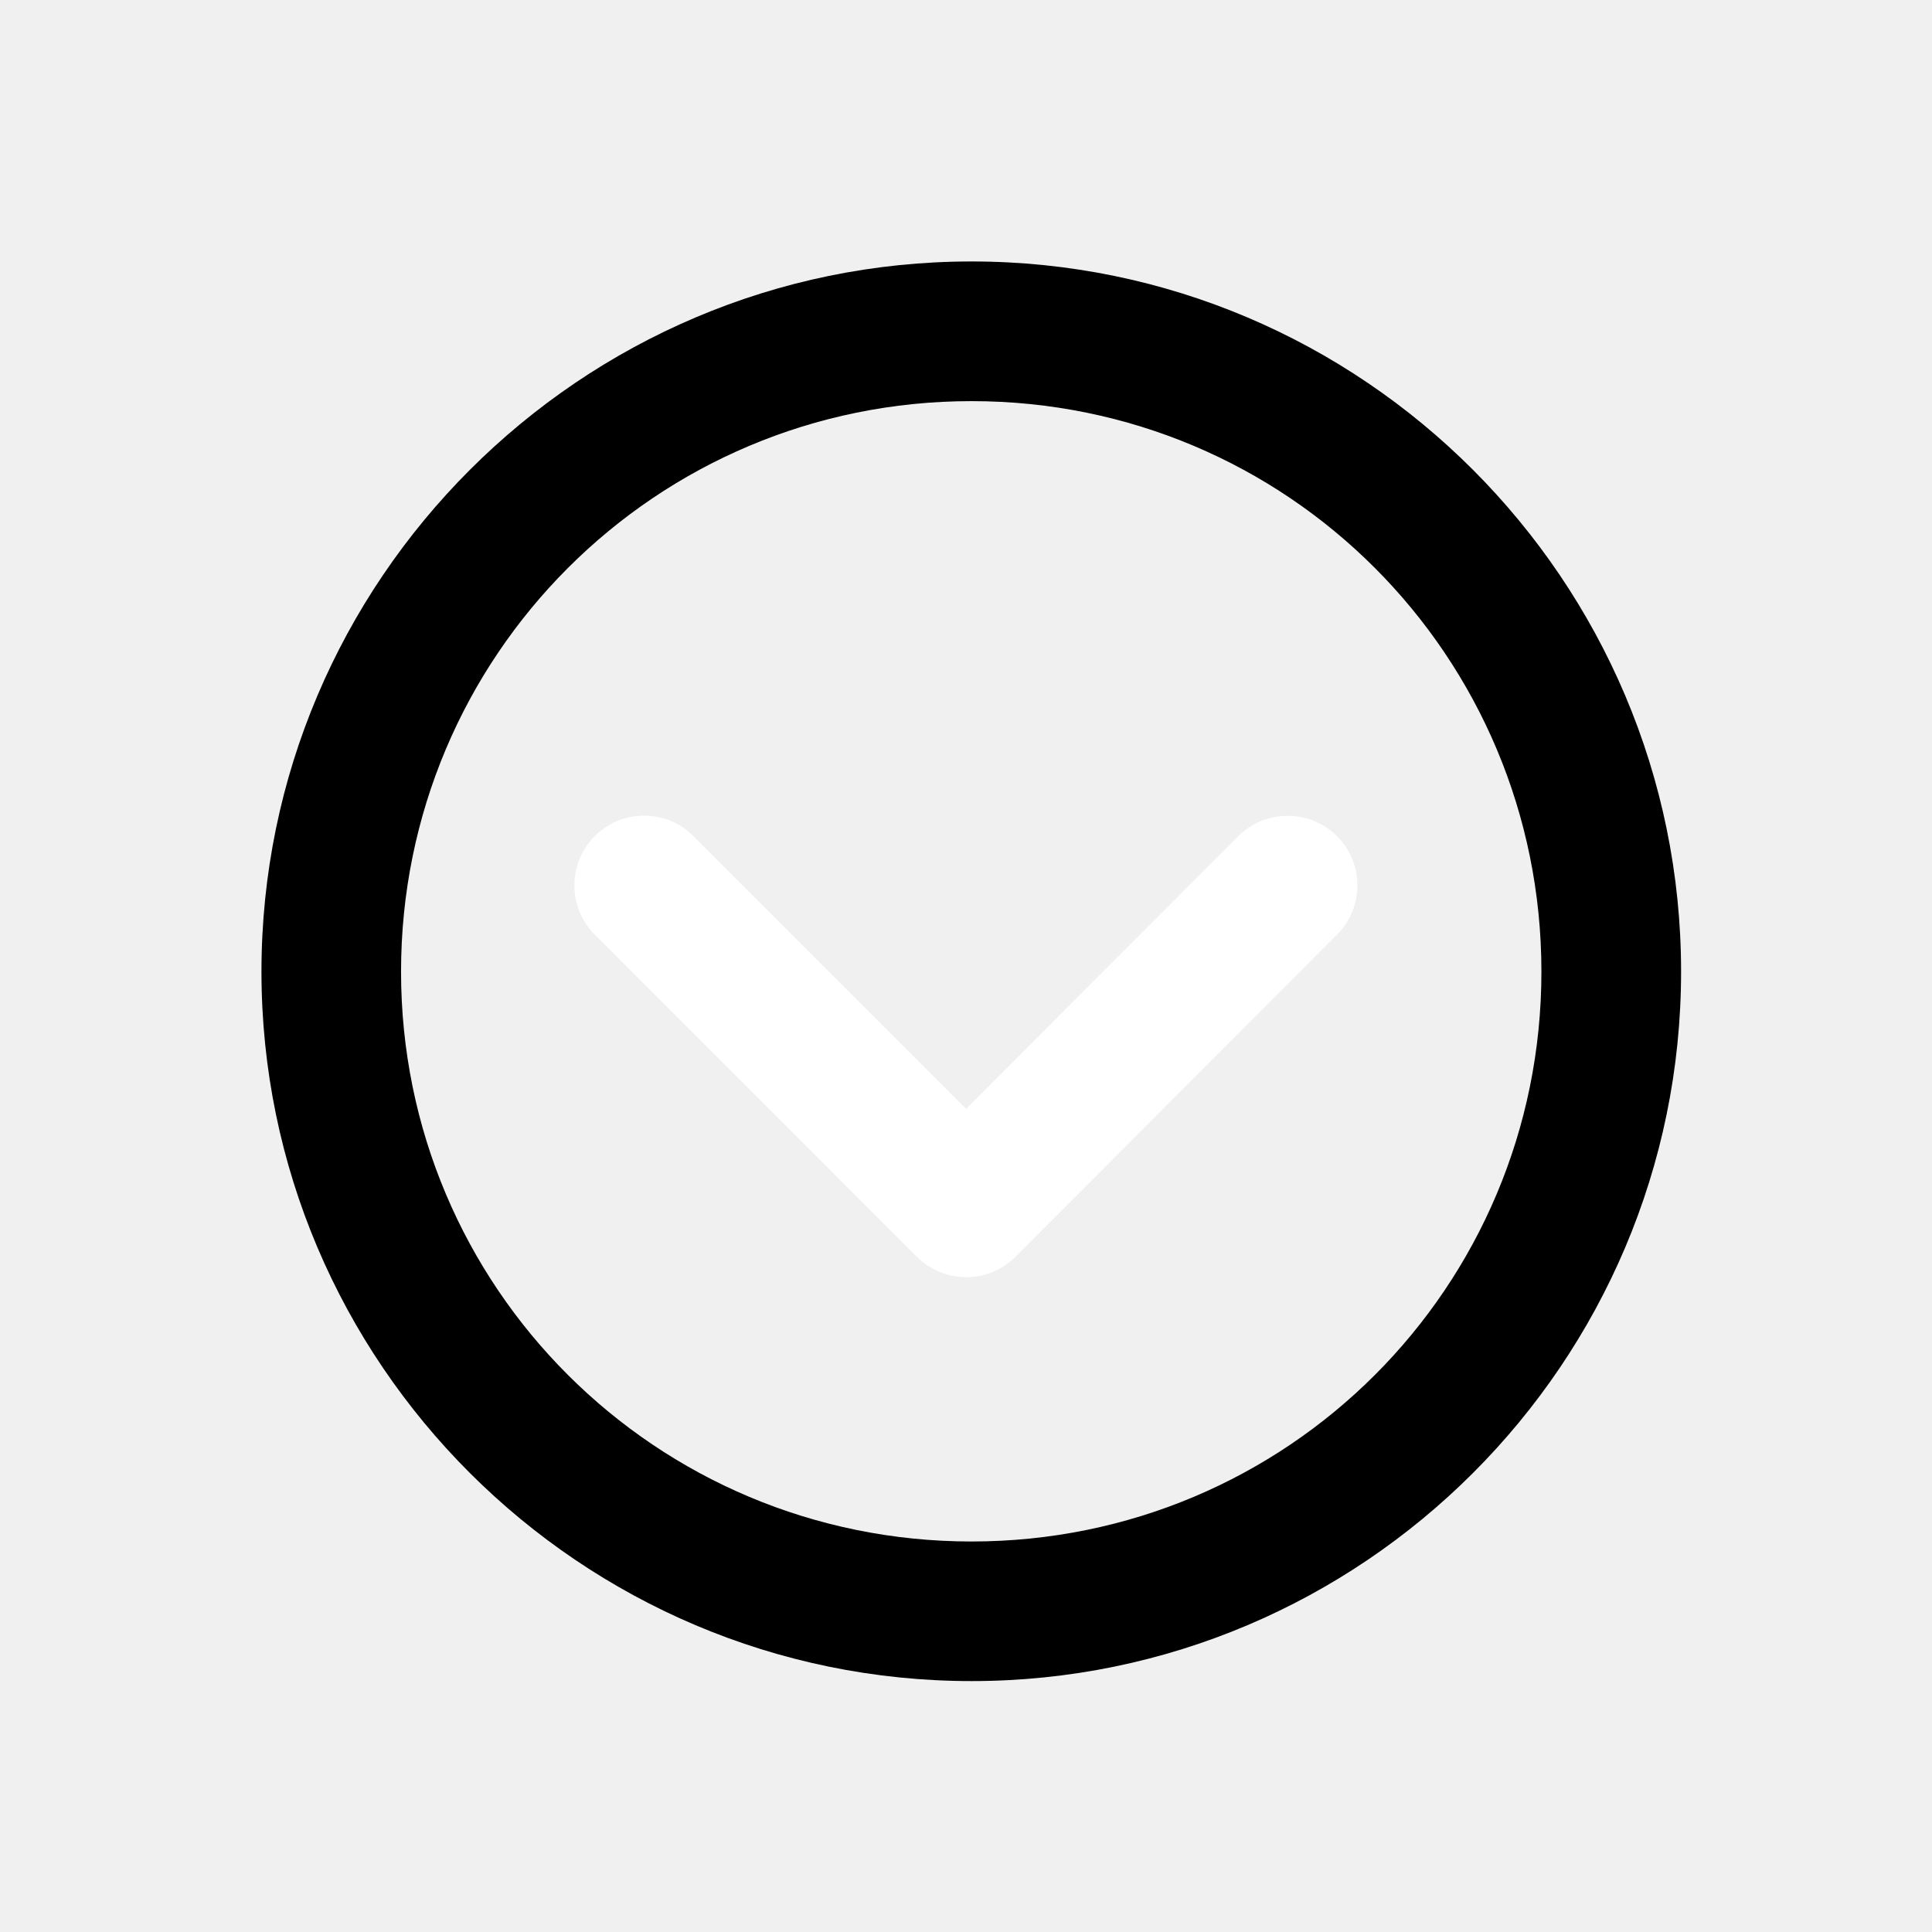
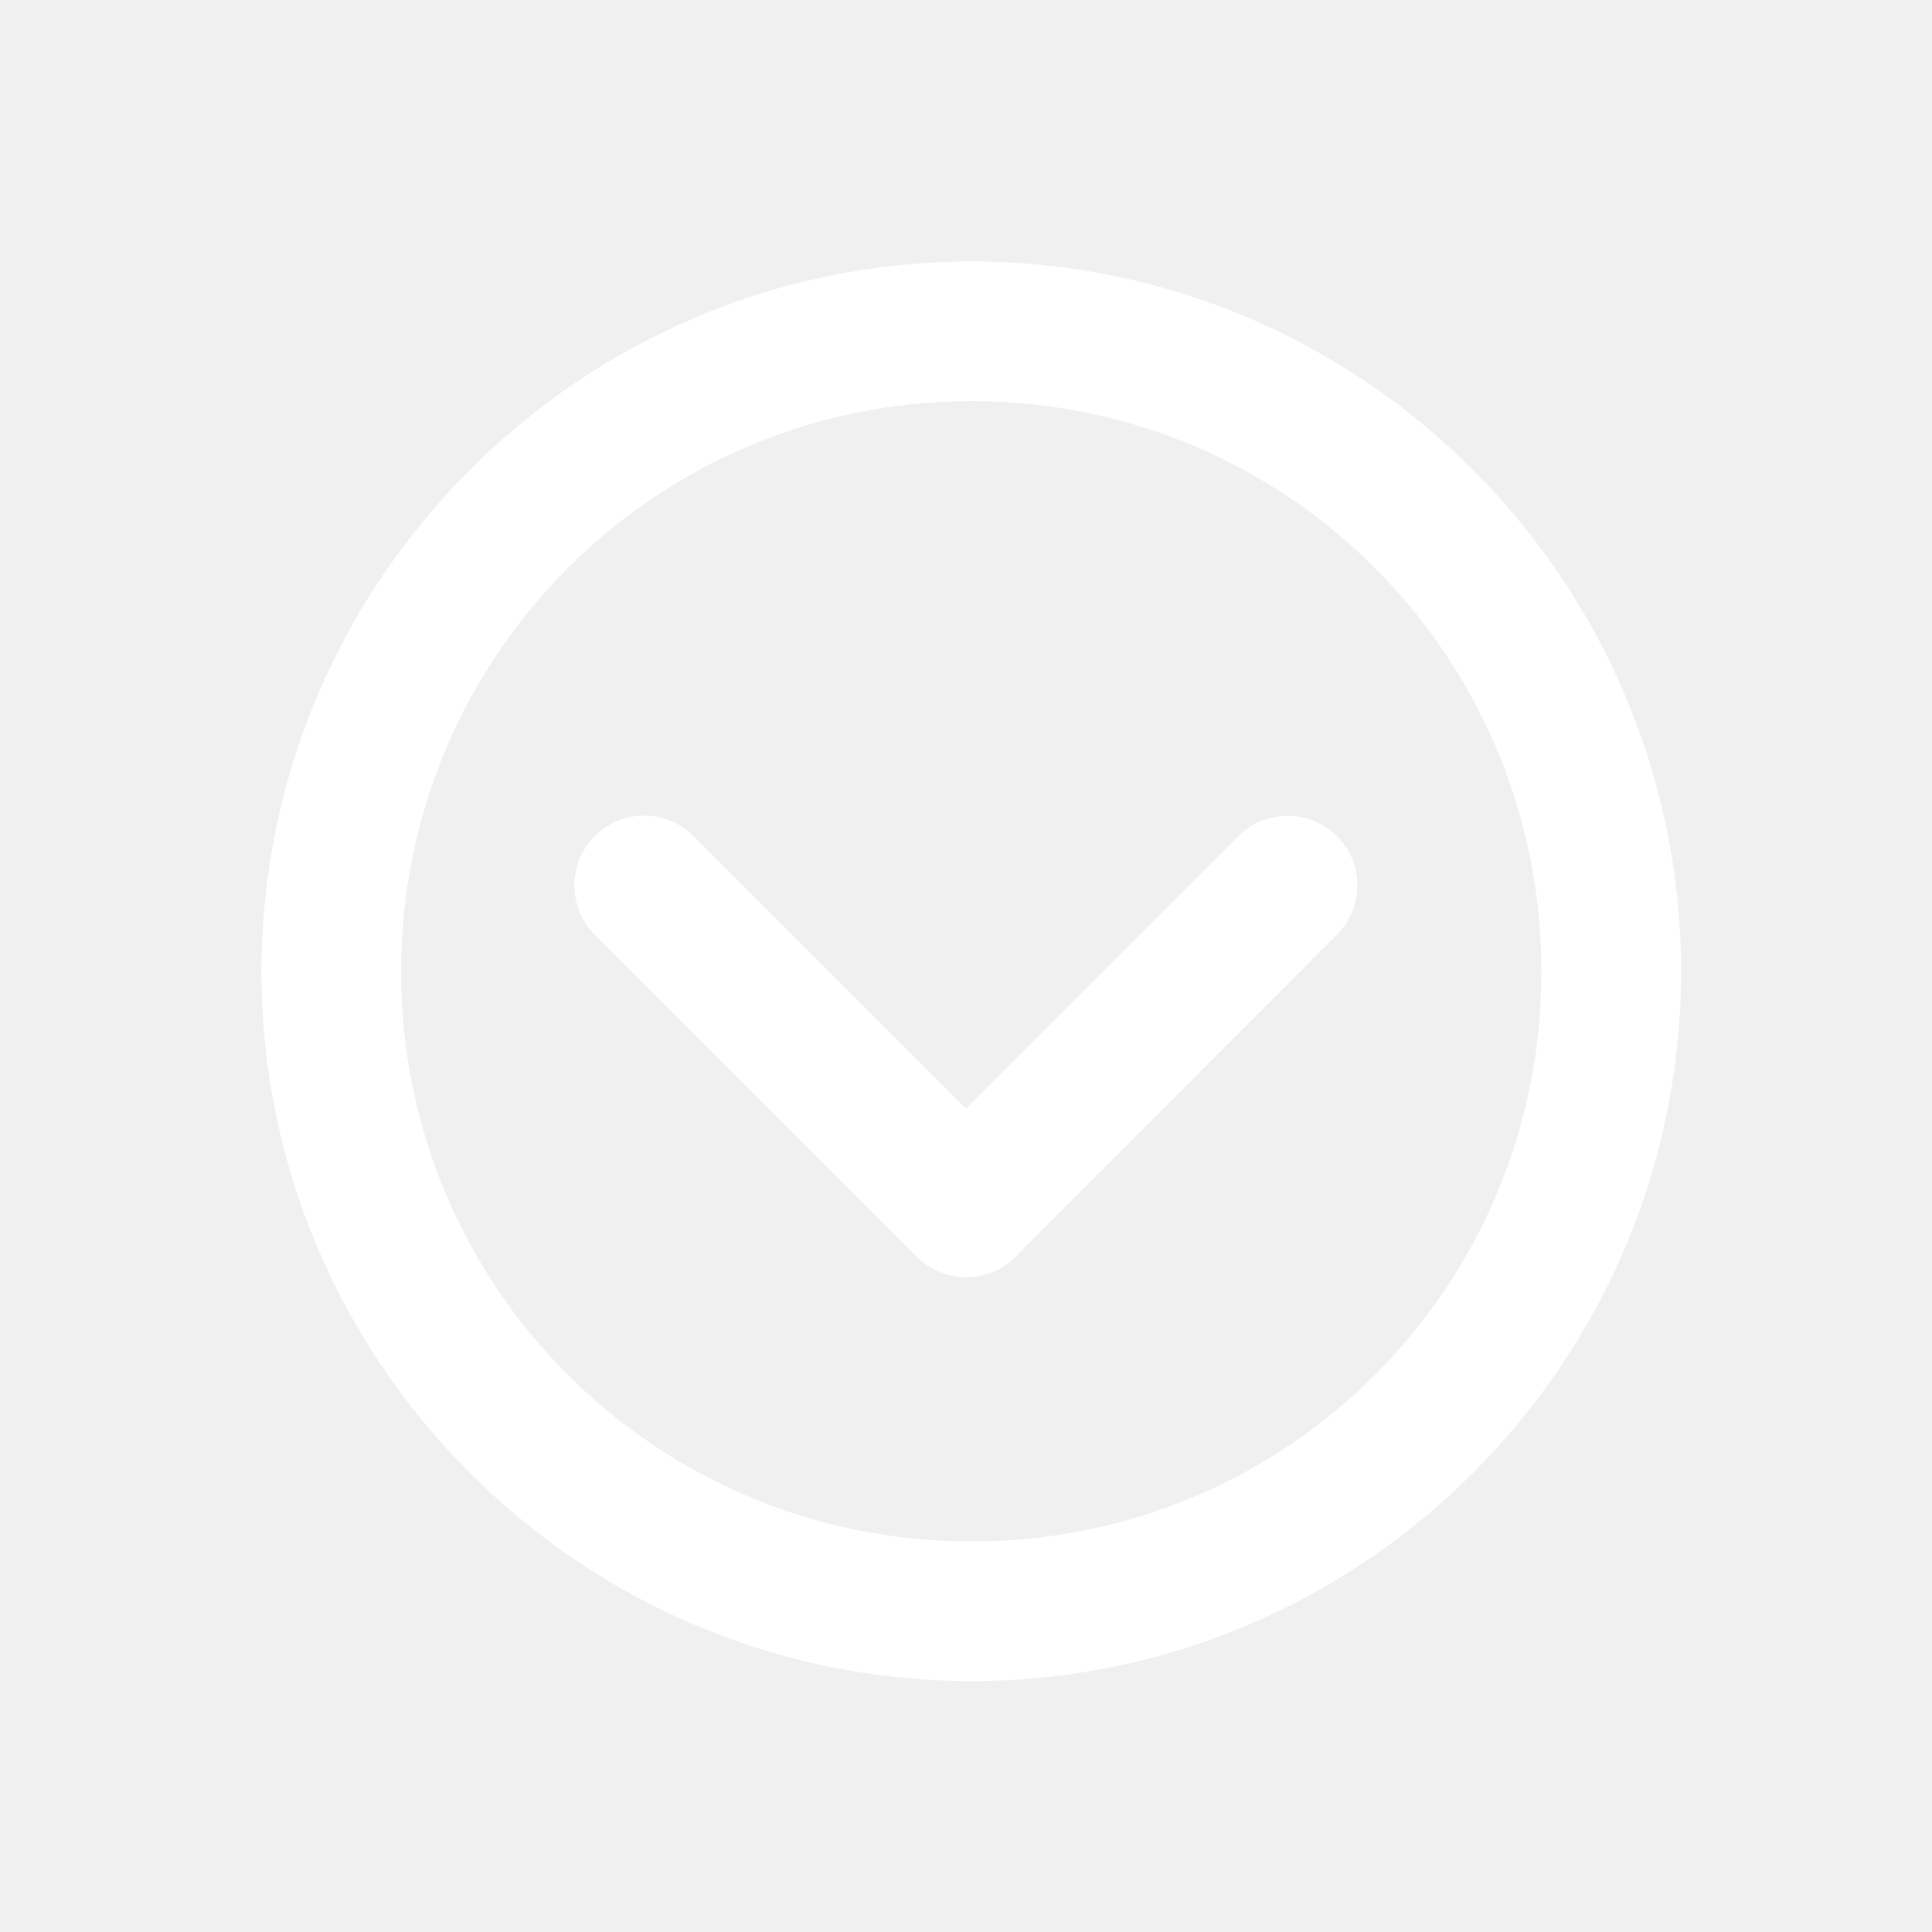
<svg xmlns="http://www.w3.org/2000/svg" width="24" height="24" viewBox="0 0 24 24" fill="none">
  <g fill="#fff">
    <path d="M15.996 10.135a.867.867 0 0 0-.613.251l-3.381 3.388-3.388-3.388a.866.866 0 0 0-1.225 0 .866.866 0 0 0 0 1.225l4 4.001c.339.338.888.338 1.226 0l3.993-4.001a.866.866 0 0 0 0-1.225.863.863 0 0 0-.613-.251Z" />
-     <path fill="#000" d="M12.069 3.248c-4.858 0-8.821 3.963-8.821 8.821 0 4.859 3.963 8.814 8.821 8.814 4.859 0 8.814-3.955 8.814-8.814 0-4.859-3.955-8.821-8.814-8.821Zm0 1.735c3.923 0 7.079 3.165 7.079 7.087 0 3.922-3.157 7.079-7.079 7.079-3.922 0-7.087-3.158-7.087-7.079 0-3.922 3.165-7.087 7.087-7.087Z" />
+     <path d="M12.069 3.248c-4.858 0-8.821 3.963-8.821 8.821 0 4.859 3.963 8.814 8.821 8.814 4.859 0 8.814-3.955 8.814-8.814 0-4.859-3.955-8.821-8.814-8.821Zm0 1.735c3.923 0 7.079 3.165 7.079 7.087 0 3.922-3.157 7.079-7.079 7.079-3.922 0-7.087-3.158-7.087-7.079 0-3.922 3.165-7.087 7.087-7.087Z" />
  </g>
</svg>
